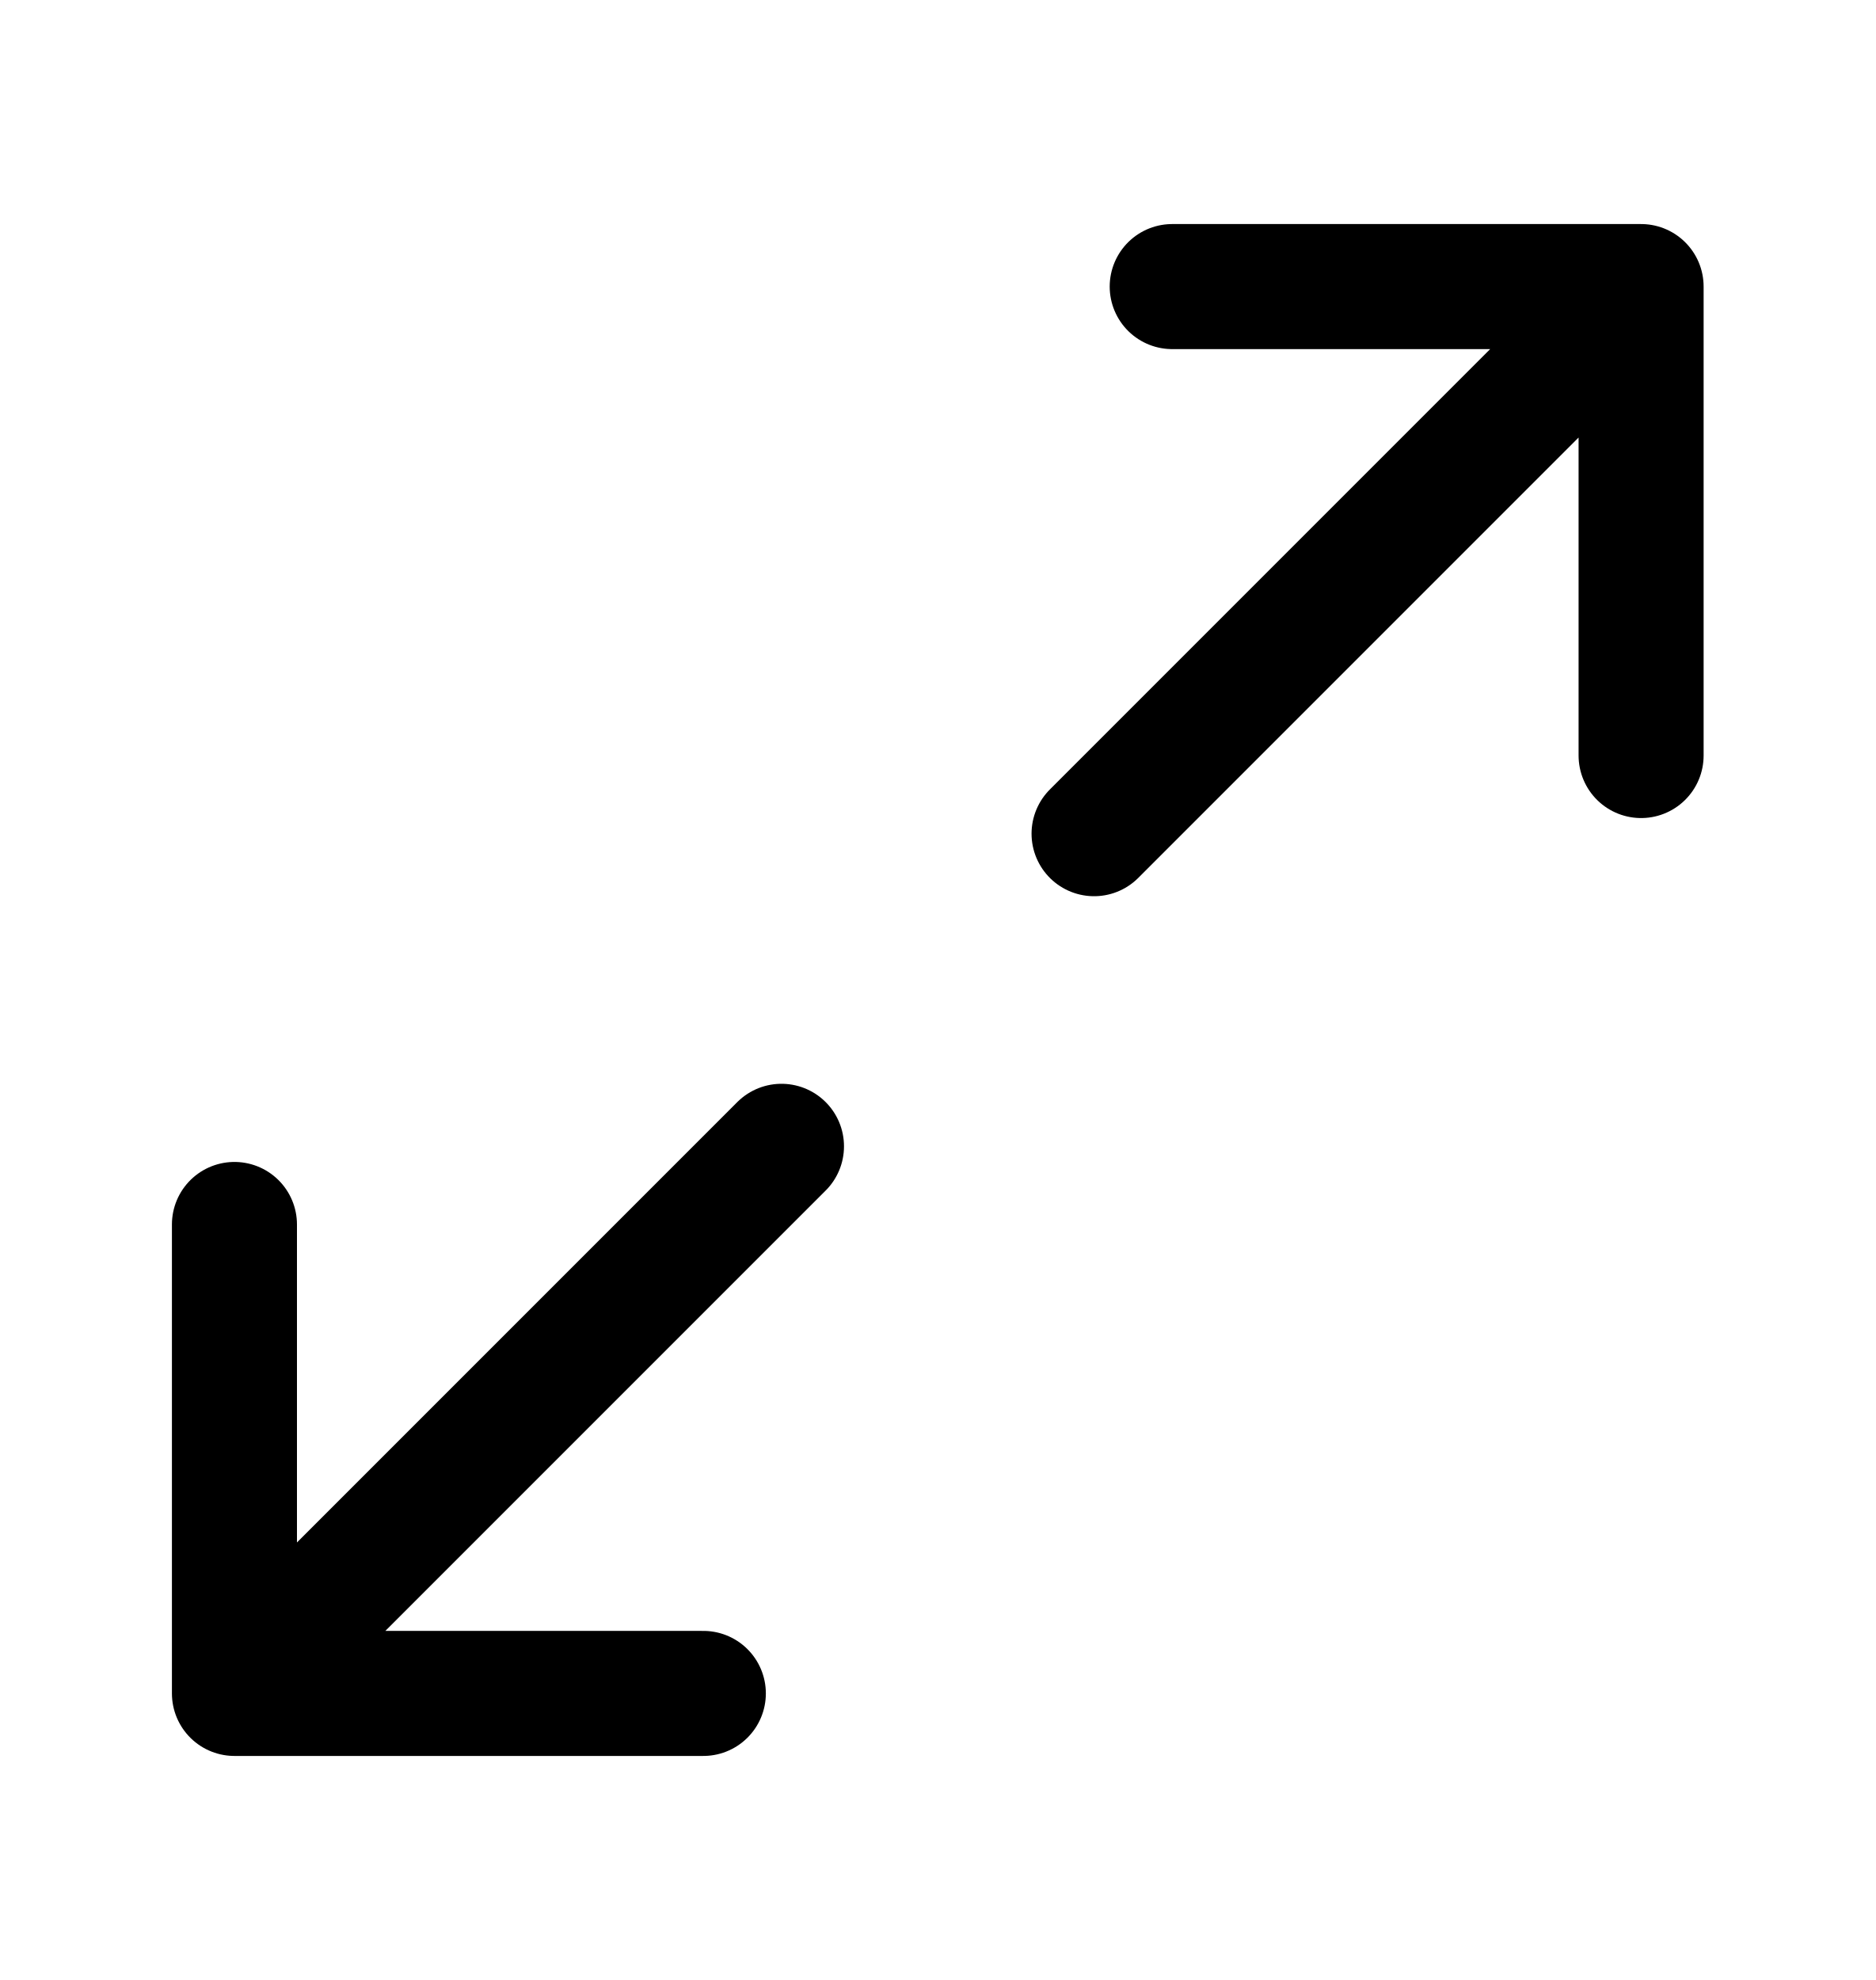
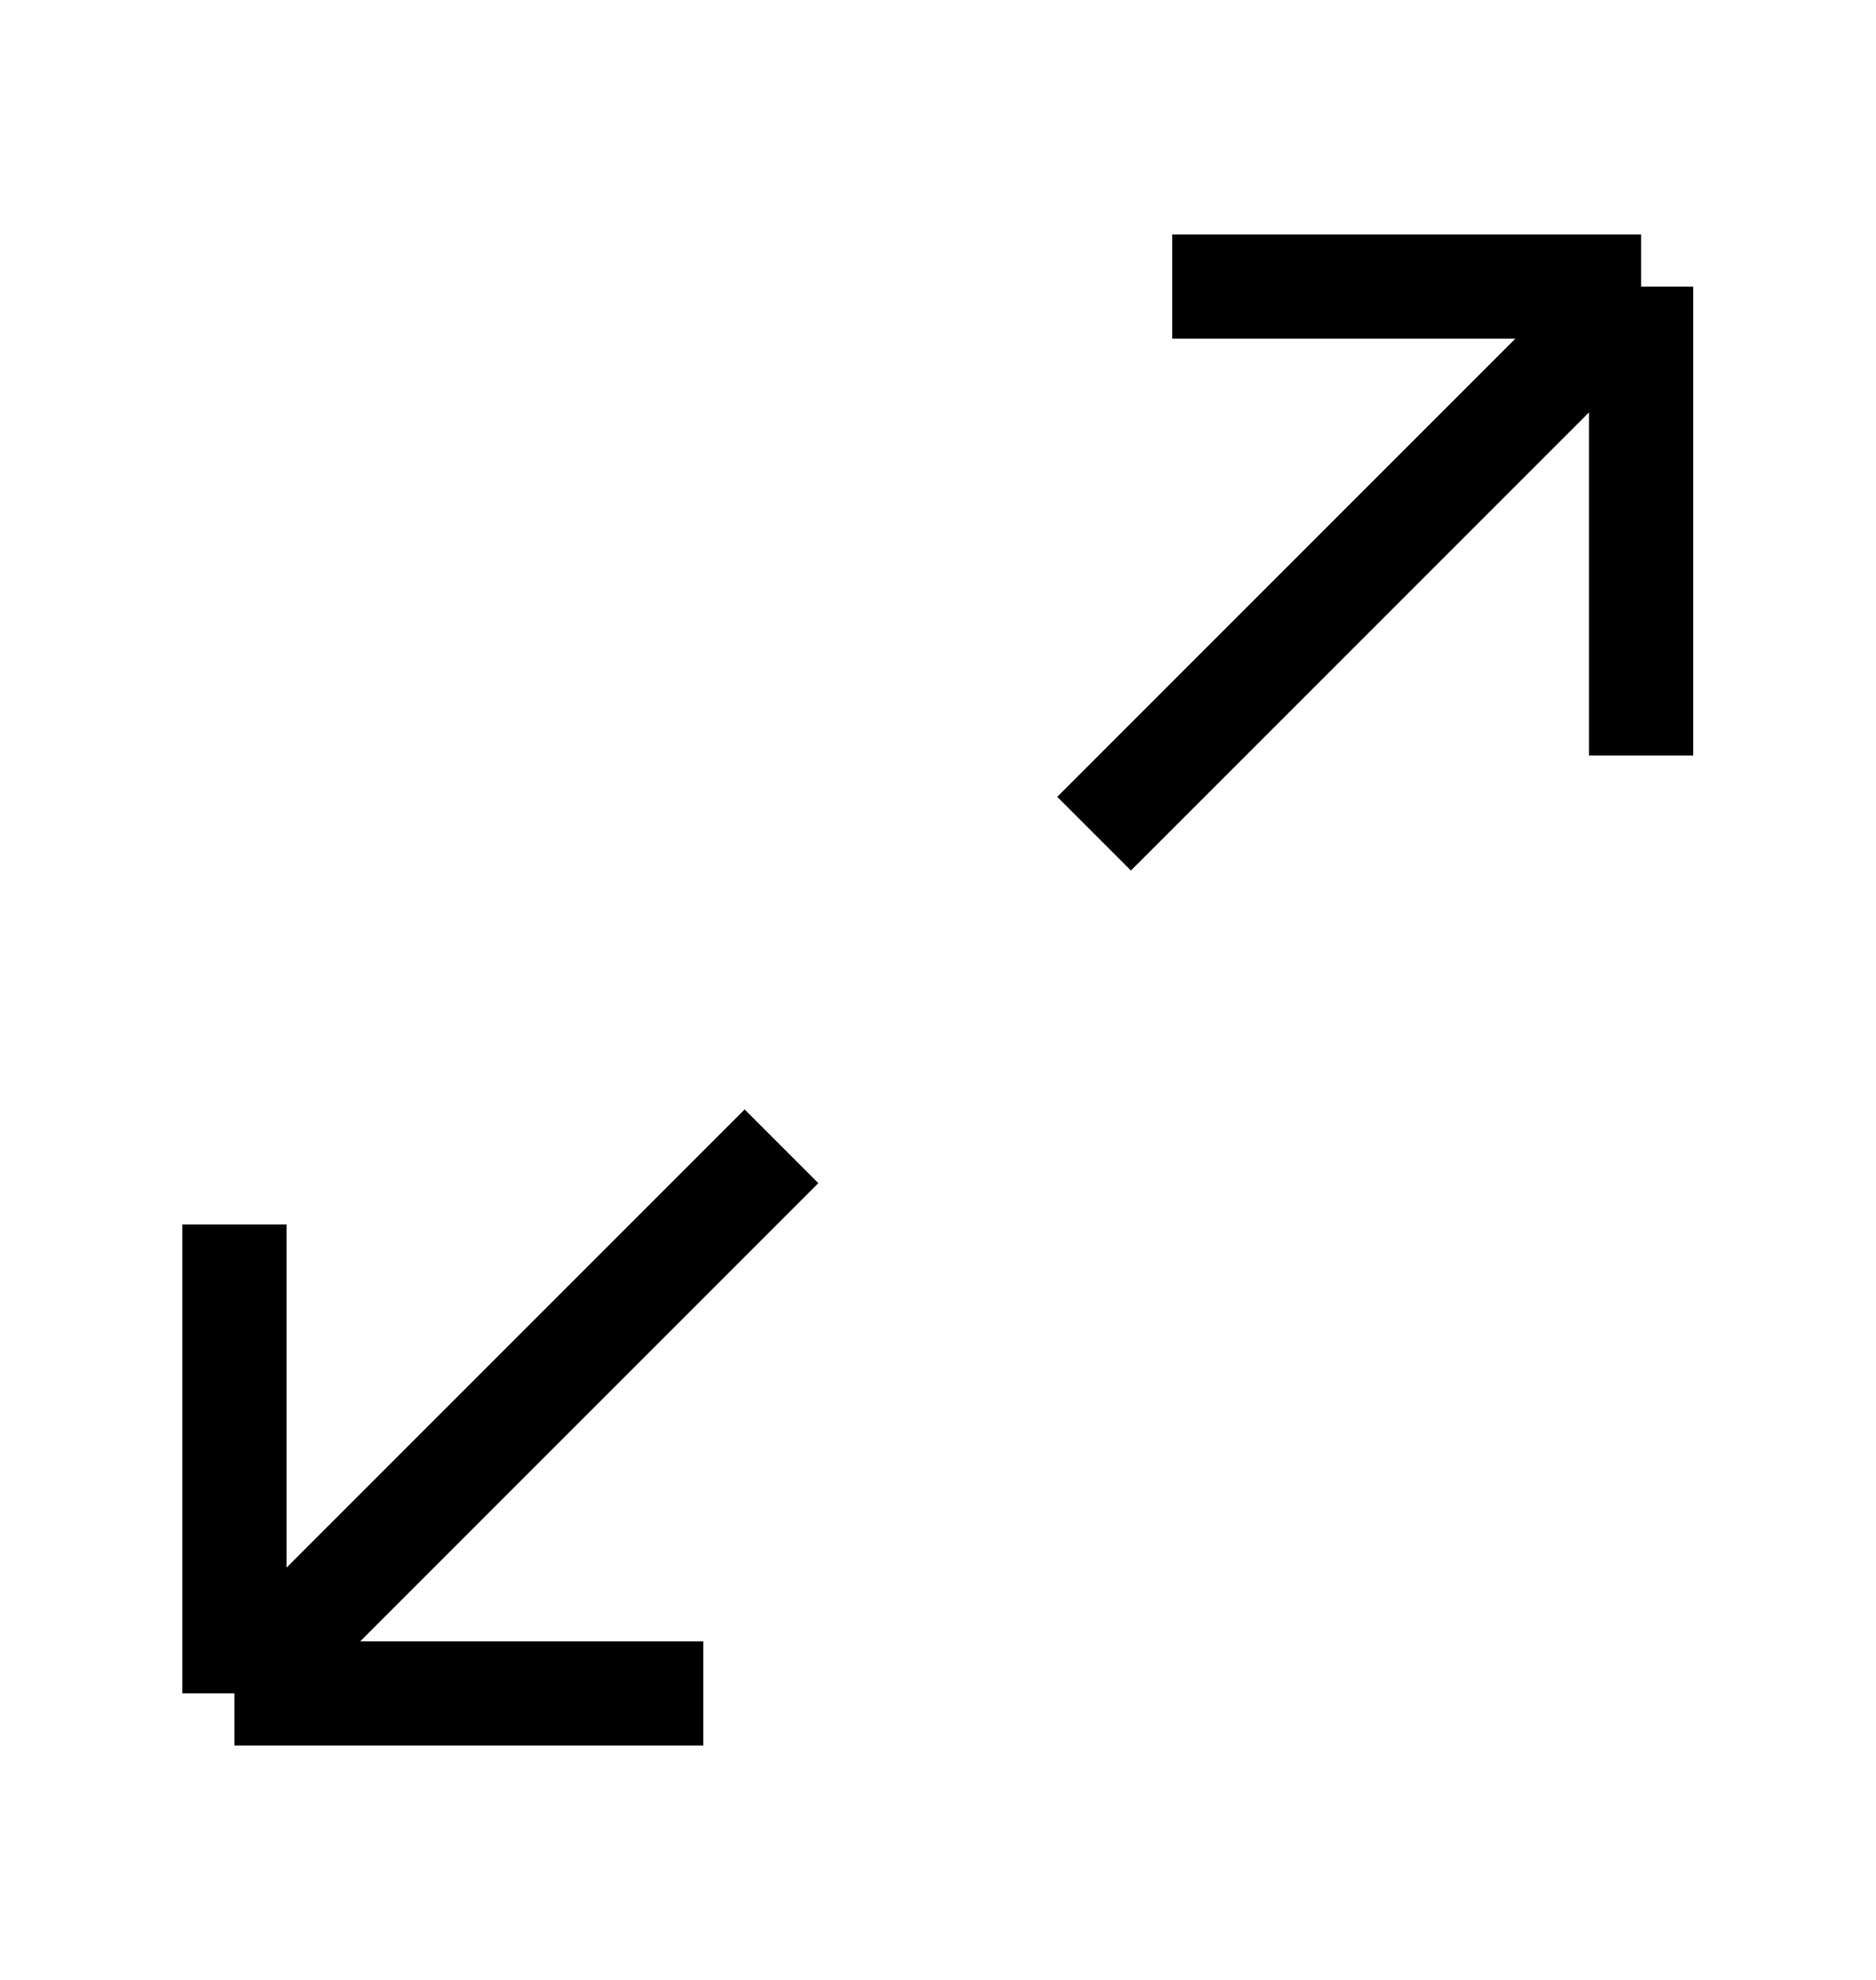
<svg xmlns="http://www.w3.org/2000/svg" width="18" height="19" viewBox="0 0 18 19" fill="none">
-   <path d="M10.5 8L15.75 2.75M15.75 2.75H11.25M15.75 2.75V7.25M7.5 11L2.25 16.25M2.25 16.25H6.75M2.25 16.25L2.25 11.75" stroke="black" stroke-width="1.2" stroke-linecap="round" stroke-linejoin="round" />
+   <path d="M10.5 8L15.75 2.75M15.75 2.75H11.25M15.75 2.75V7.25M7.5 11L2.25 16.25M2.25 16.25H6.75M2.25 16.25L2.25 11.75" stroke="black" strokeWidth="1.2" strokeLinecap="round" stroke-linejoin="round" />
</svg>
